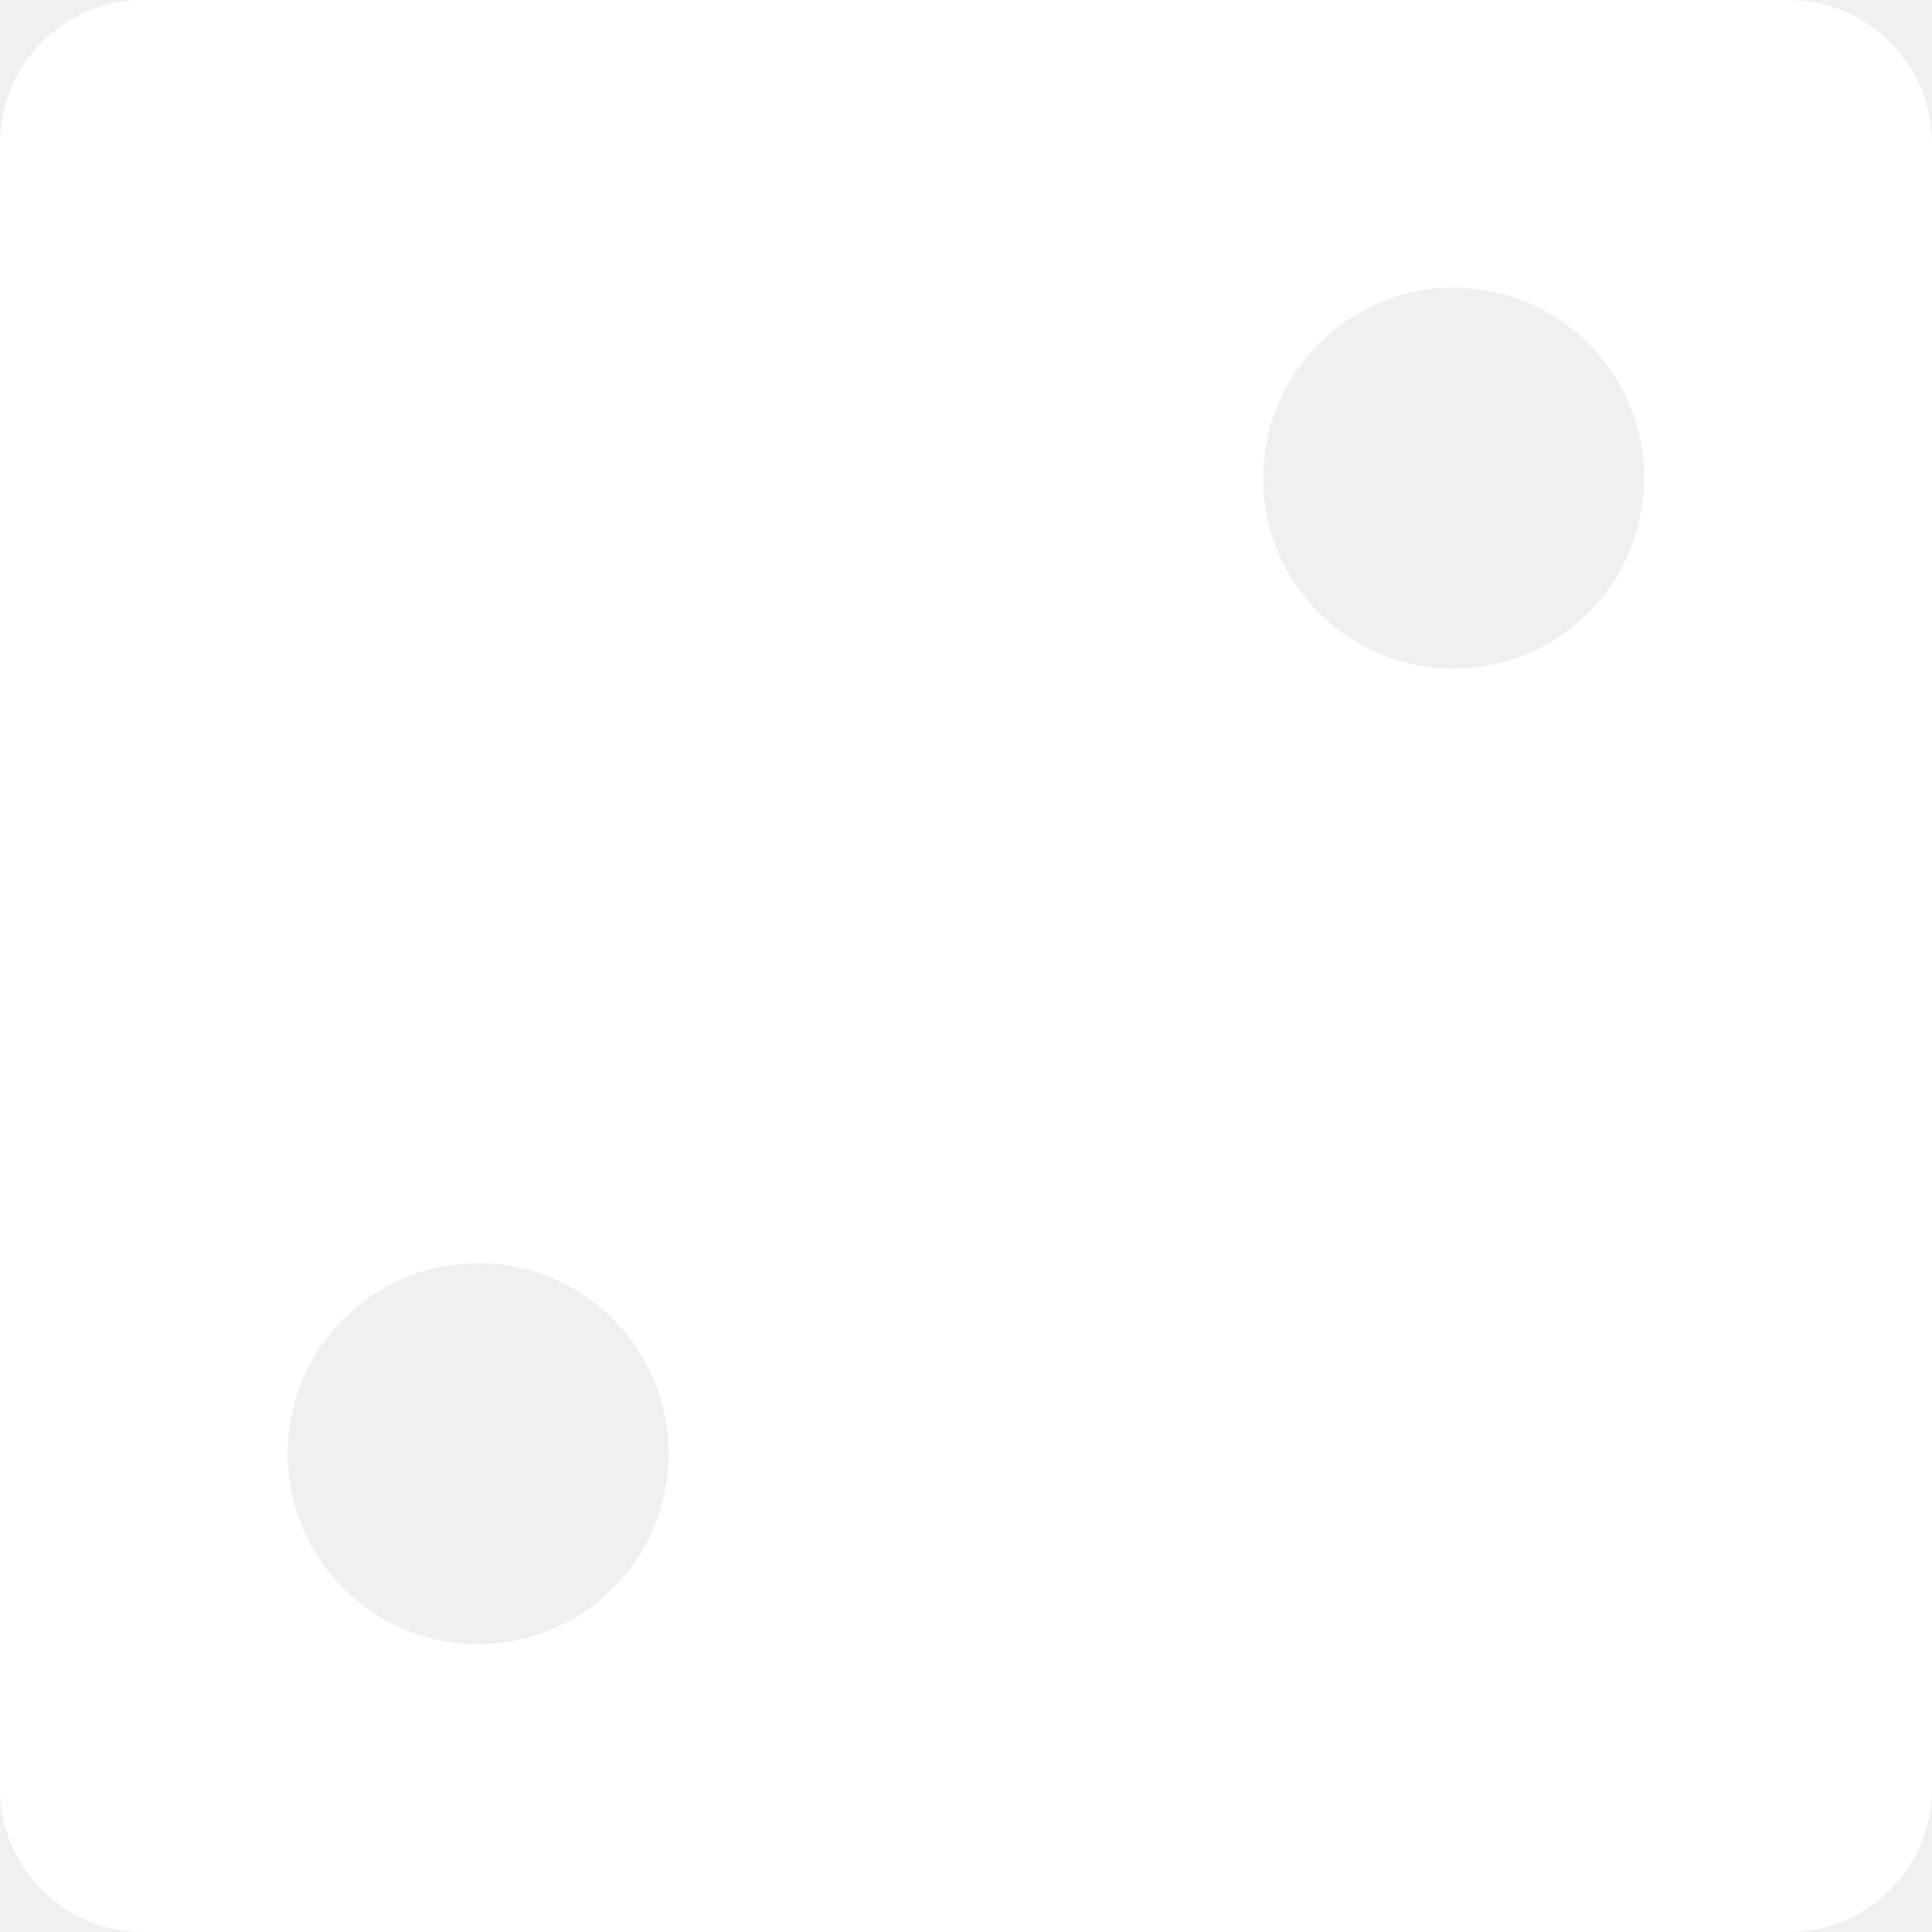
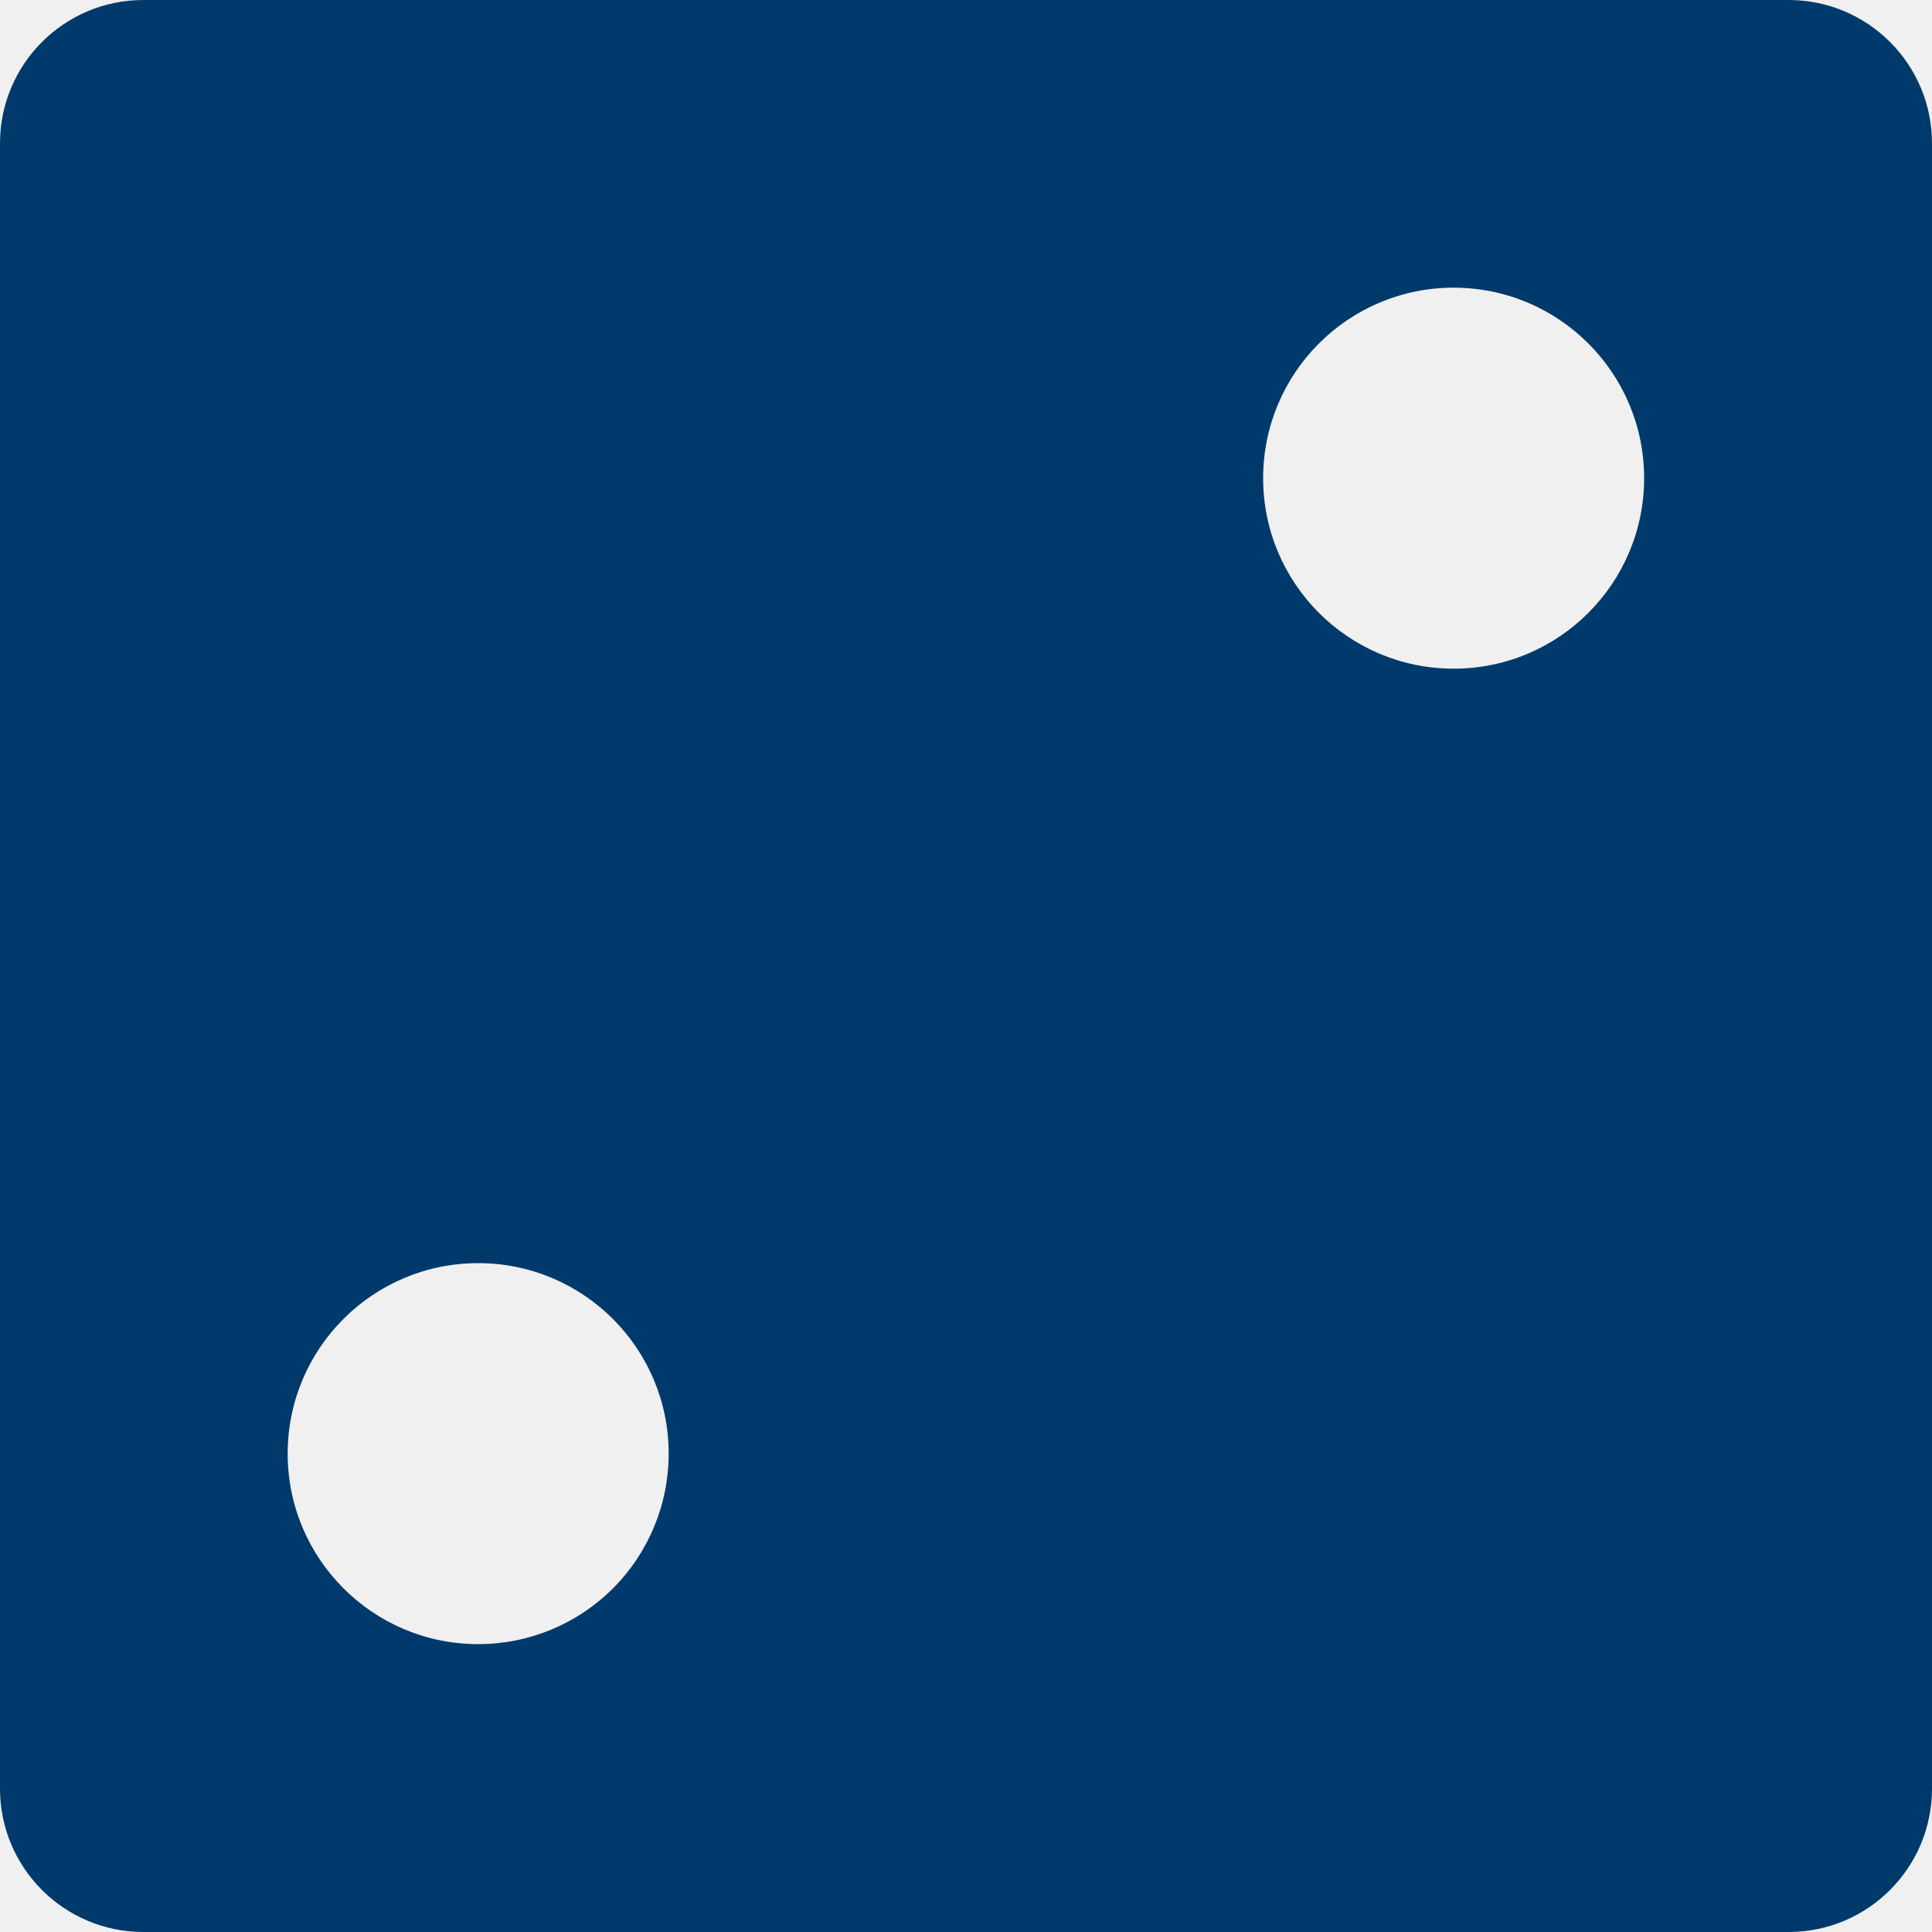
<svg xmlns="http://www.w3.org/2000/svg" viewBox="0 0 100 100">
  <g id="Layer_2" data-name="Layer 2">
-     <g id="Layer_1-2" data-name="Layer 1" fill="#fff">
+     <g id="Layer_1-2" data-name="Layer 1" fill="rgba(0, 58, 108, 1)">
      <path d="M92.58,0H7.42A7.42,7.42,0,0,0,0,7.42V92.58A7.42,7.42,0,0,0,7.42,100H92.58A7.42,7.42,0,0,0,100,92.58V7.42A7.42,7.42,0,0,0,92.58,0ZM24.75,85.1a9.86,9.86,0,1,1,9.86-9.85A9.85,9.85,0,0,1,24.75,85.1Zm50.5-50.49a9.86,9.86,0,1,1,9.85-9.86A9.86,9.86,0,0,1,75.25,34.61Z" />
    </g>
  </g>
</svg>
